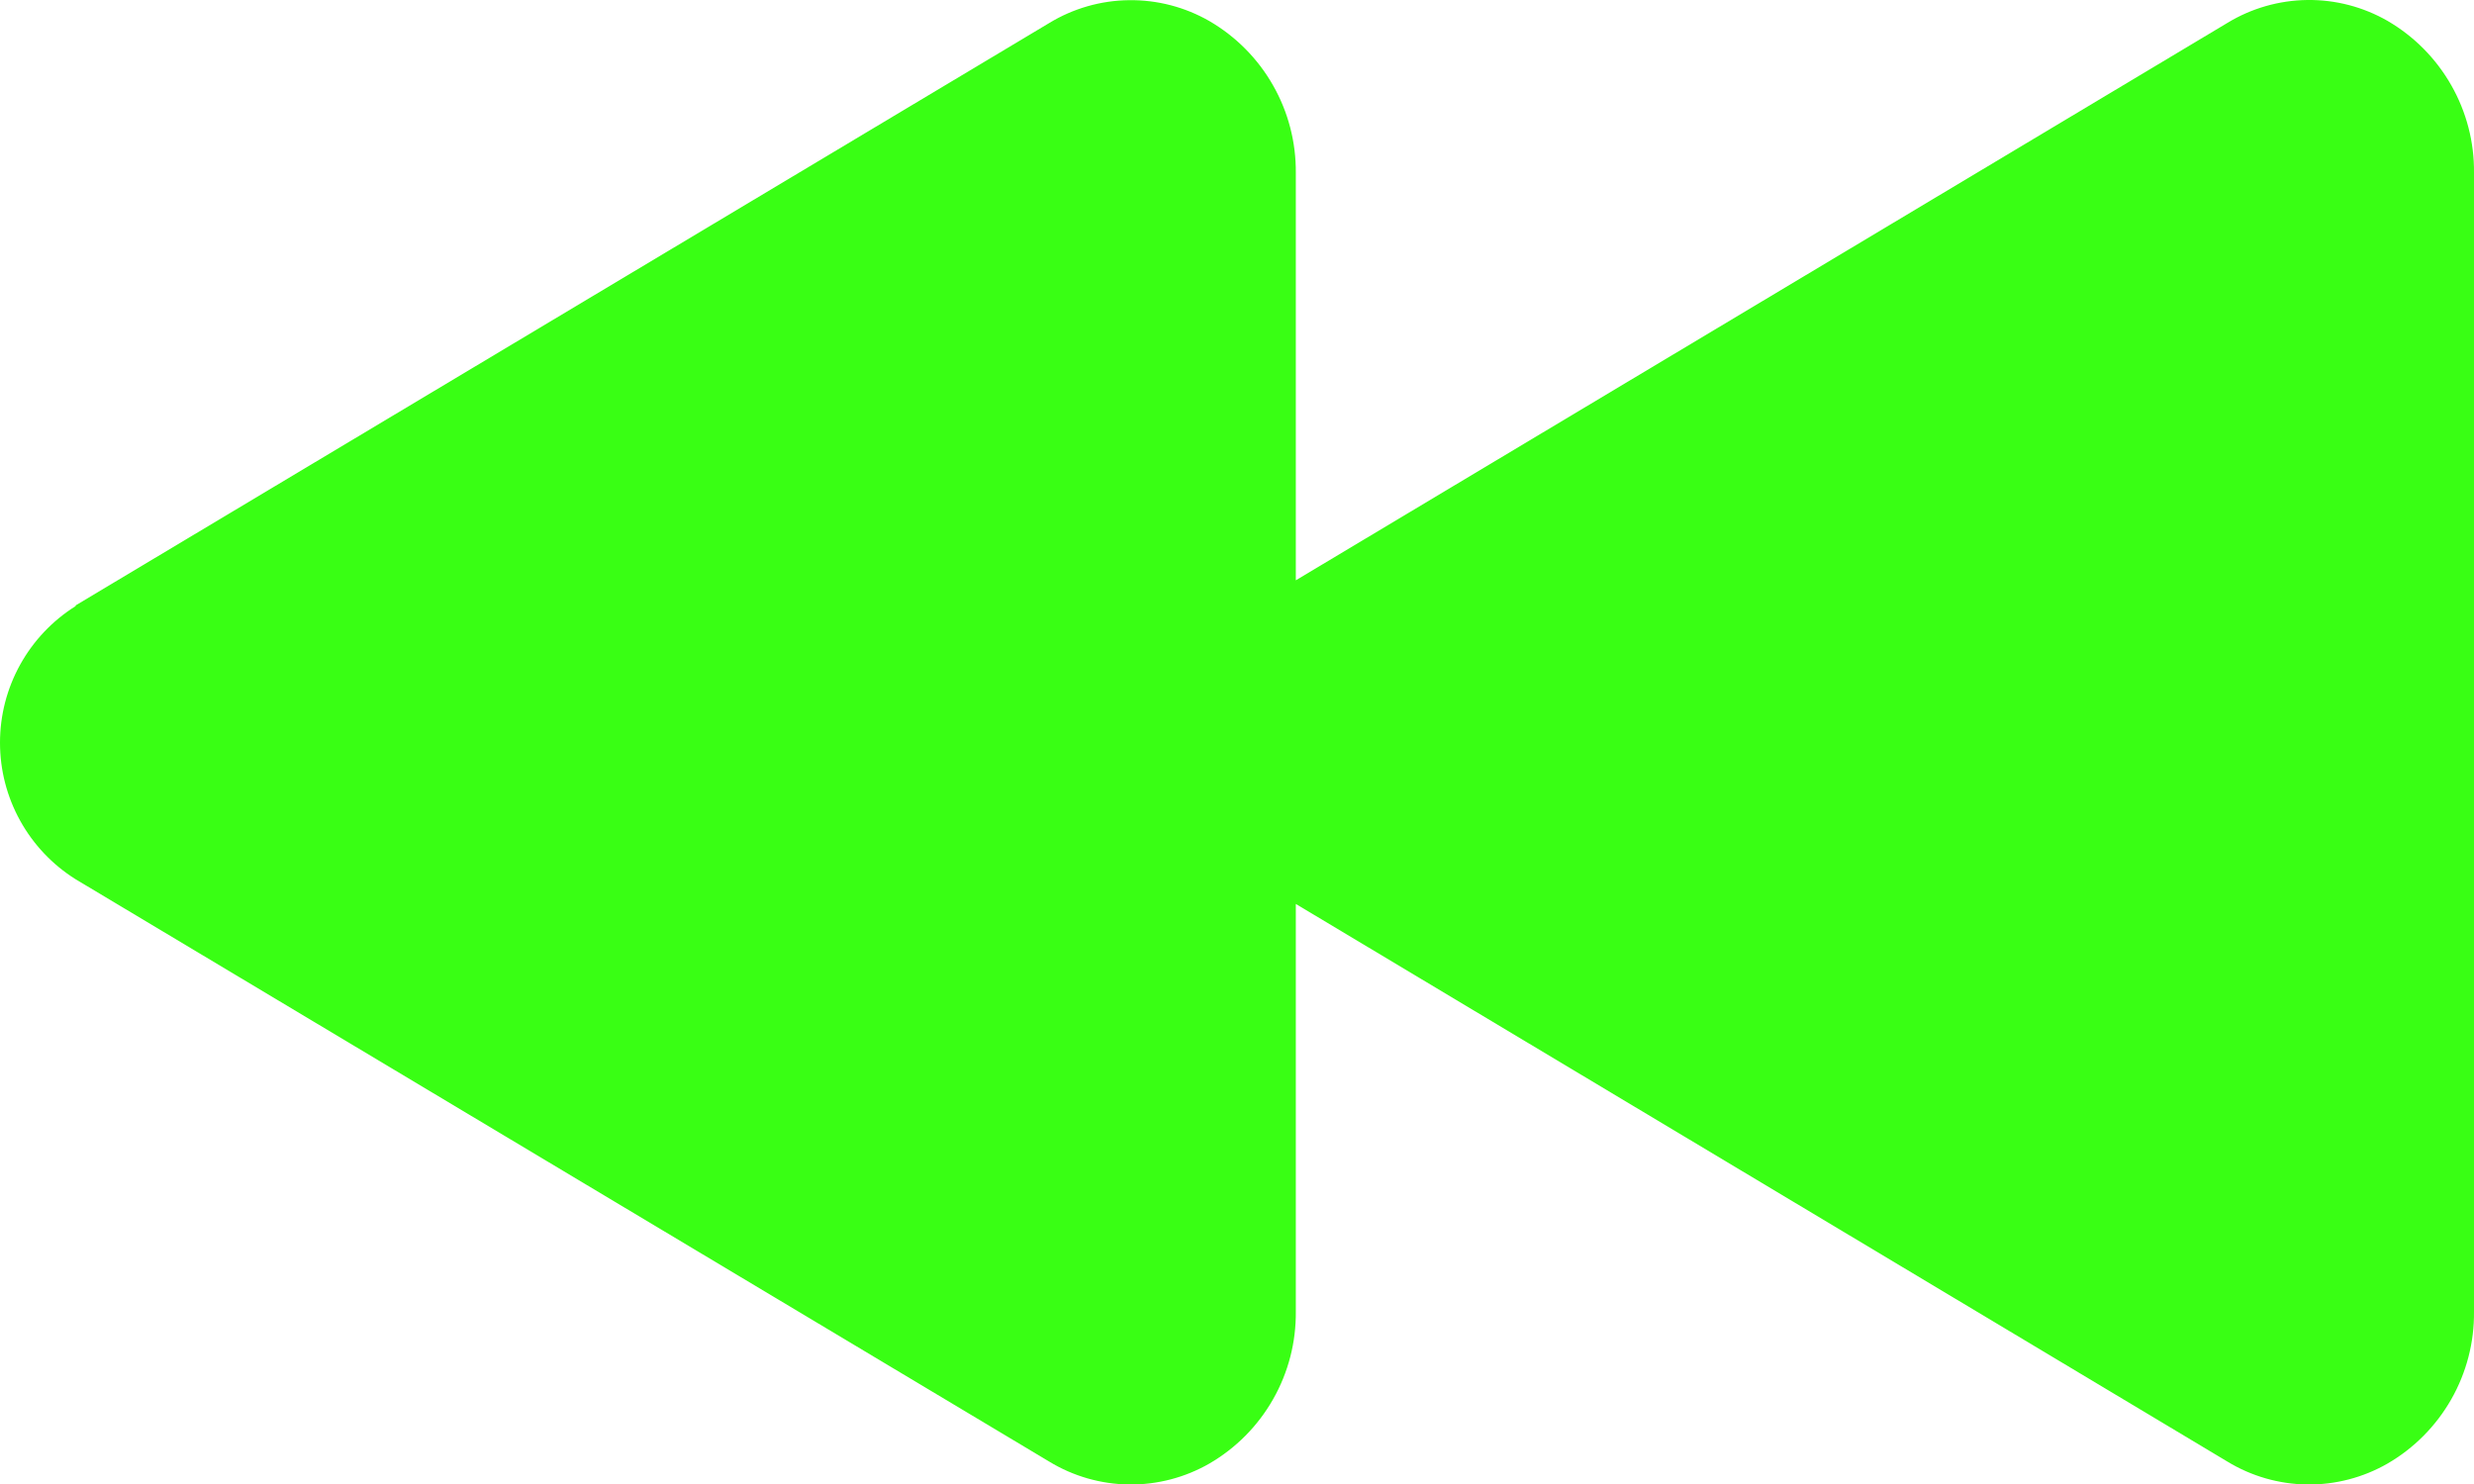
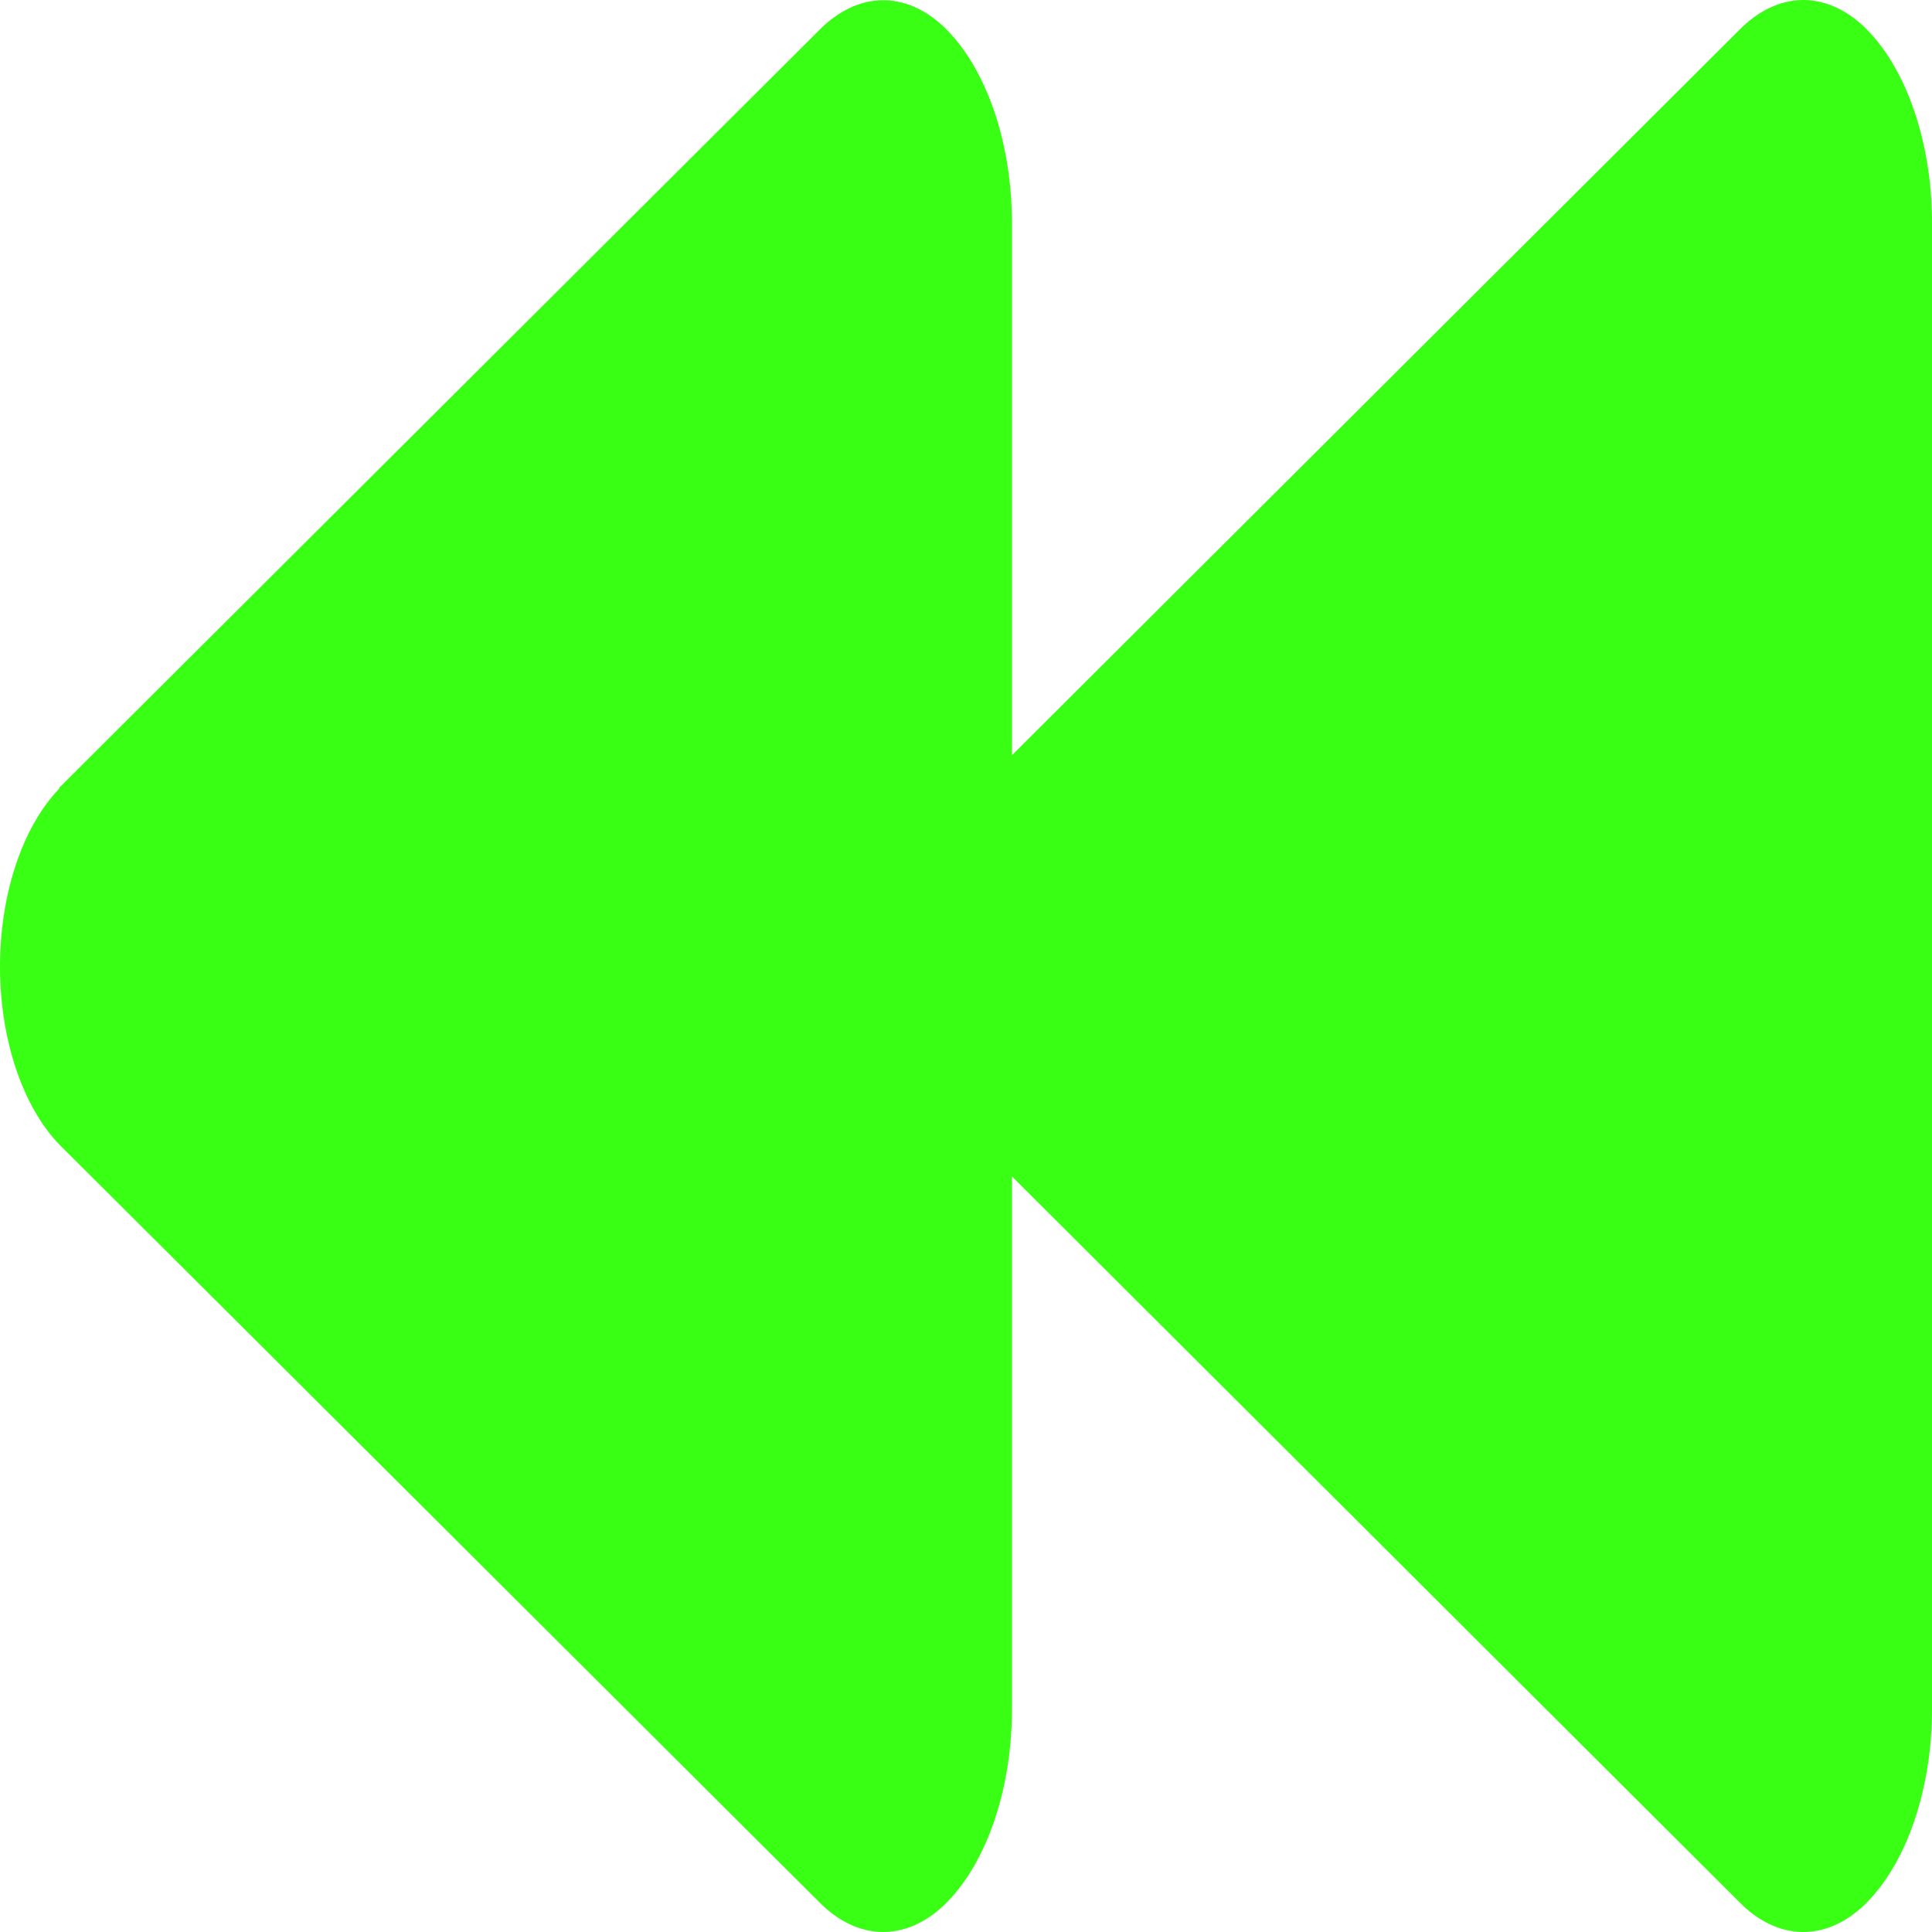
- <svg xmlns="http://www.w3.org/2000/svg" width="40" height="24" viewBox="0 0 40 24" fill="none">
-   <path d="M1.223 9.791L16.963 0.373C17.352 0.136 17.798 0.008 18.254 0.003C18.71 -0.003 19.159 0.114 19.554 0.341C19.983 0.591 20.338 0.949 20.583 1.381C20.829 1.812 20.955 2.301 20.951 2.797V9.385L36.012 0.371C36.401 0.134 36.847 0.006 37.303 0C37.759 -0.006 38.208 0.111 38.603 0.338C39.032 0.588 39.387 0.947 39.632 1.378C39.878 1.81 40.005 2.298 40 2.794V21.212C40.005 21.709 39.878 22.198 39.633 22.629C39.387 23.061 39.032 23.42 38.603 23.669C38.208 23.896 37.759 24.013 37.303 24.008C36.847 24.002 36.401 23.874 36.012 23.637L20.951 14.619V21.209C20.956 21.706 20.83 22.196 20.584 22.628C20.339 23.06 19.984 23.419 19.554 23.669C19.159 23.896 18.71 24.013 18.254 24.008C17.798 24.002 17.352 23.874 16.963 23.637L1.223 14.22C0.848 13.985 0.54 13.659 0.326 13.273C0.112 12.887 0 12.453 0 12.011C0 11.569 0.112 11.135 0.326 10.749C0.54 10.363 0.848 10.037 1.223 9.802V9.791Z" fill="#39FF14" />
+ <svg xmlns="http://www.w3.org/2000/svg" width="32" height="32" viewBox="0 0 32 32" fill="none">
+   <path d="M0.978 13.05L13.57 0.498C13.882 0.182 14.239 0.011 14.603 0.004C14.968 -0.004 15.327 0.152 15.643 0.454C15.986 0.787 16.27 1.265 16.467 1.84C16.663 2.415 16.764 3.067 16.761 3.728V12.509L28.81 0.494C29.121 0.179 29.478 0.008 29.843 0C30.207 -0.007 30.566 0.148 30.883 0.451C31.226 0.784 31.51 1.262 31.706 1.837C31.902 2.412 32.004 3.063 32 3.725V28.274C32.004 28.936 31.902 29.587 31.706 30.163C31.51 30.738 31.226 31.216 30.883 31.549C30.566 31.852 30.207 32.007 29.843 32C29.478 31.992 29.121 31.822 28.81 31.506L16.761 19.485V28.27C16.765 28.932 16.664 29.585 16.468 30.161C16.271 30.737 15.987 31.216 15.643 31.549C15.327 31.852 14.968 32.007 14.603 32C14.239 31.992 13.882 31.822 13.57 31.506L0.978 18.953C0.679 18.641 0.432 18.207 0.261 17.692C0.09 17.177 0 16.598 0 16.009C0 15.421 0.09 14.842 0.261 14.327C0.432 13.812 0.679 13.378 0.978 13.066V13.05Z" fill="#39FF14" />
</svg>
